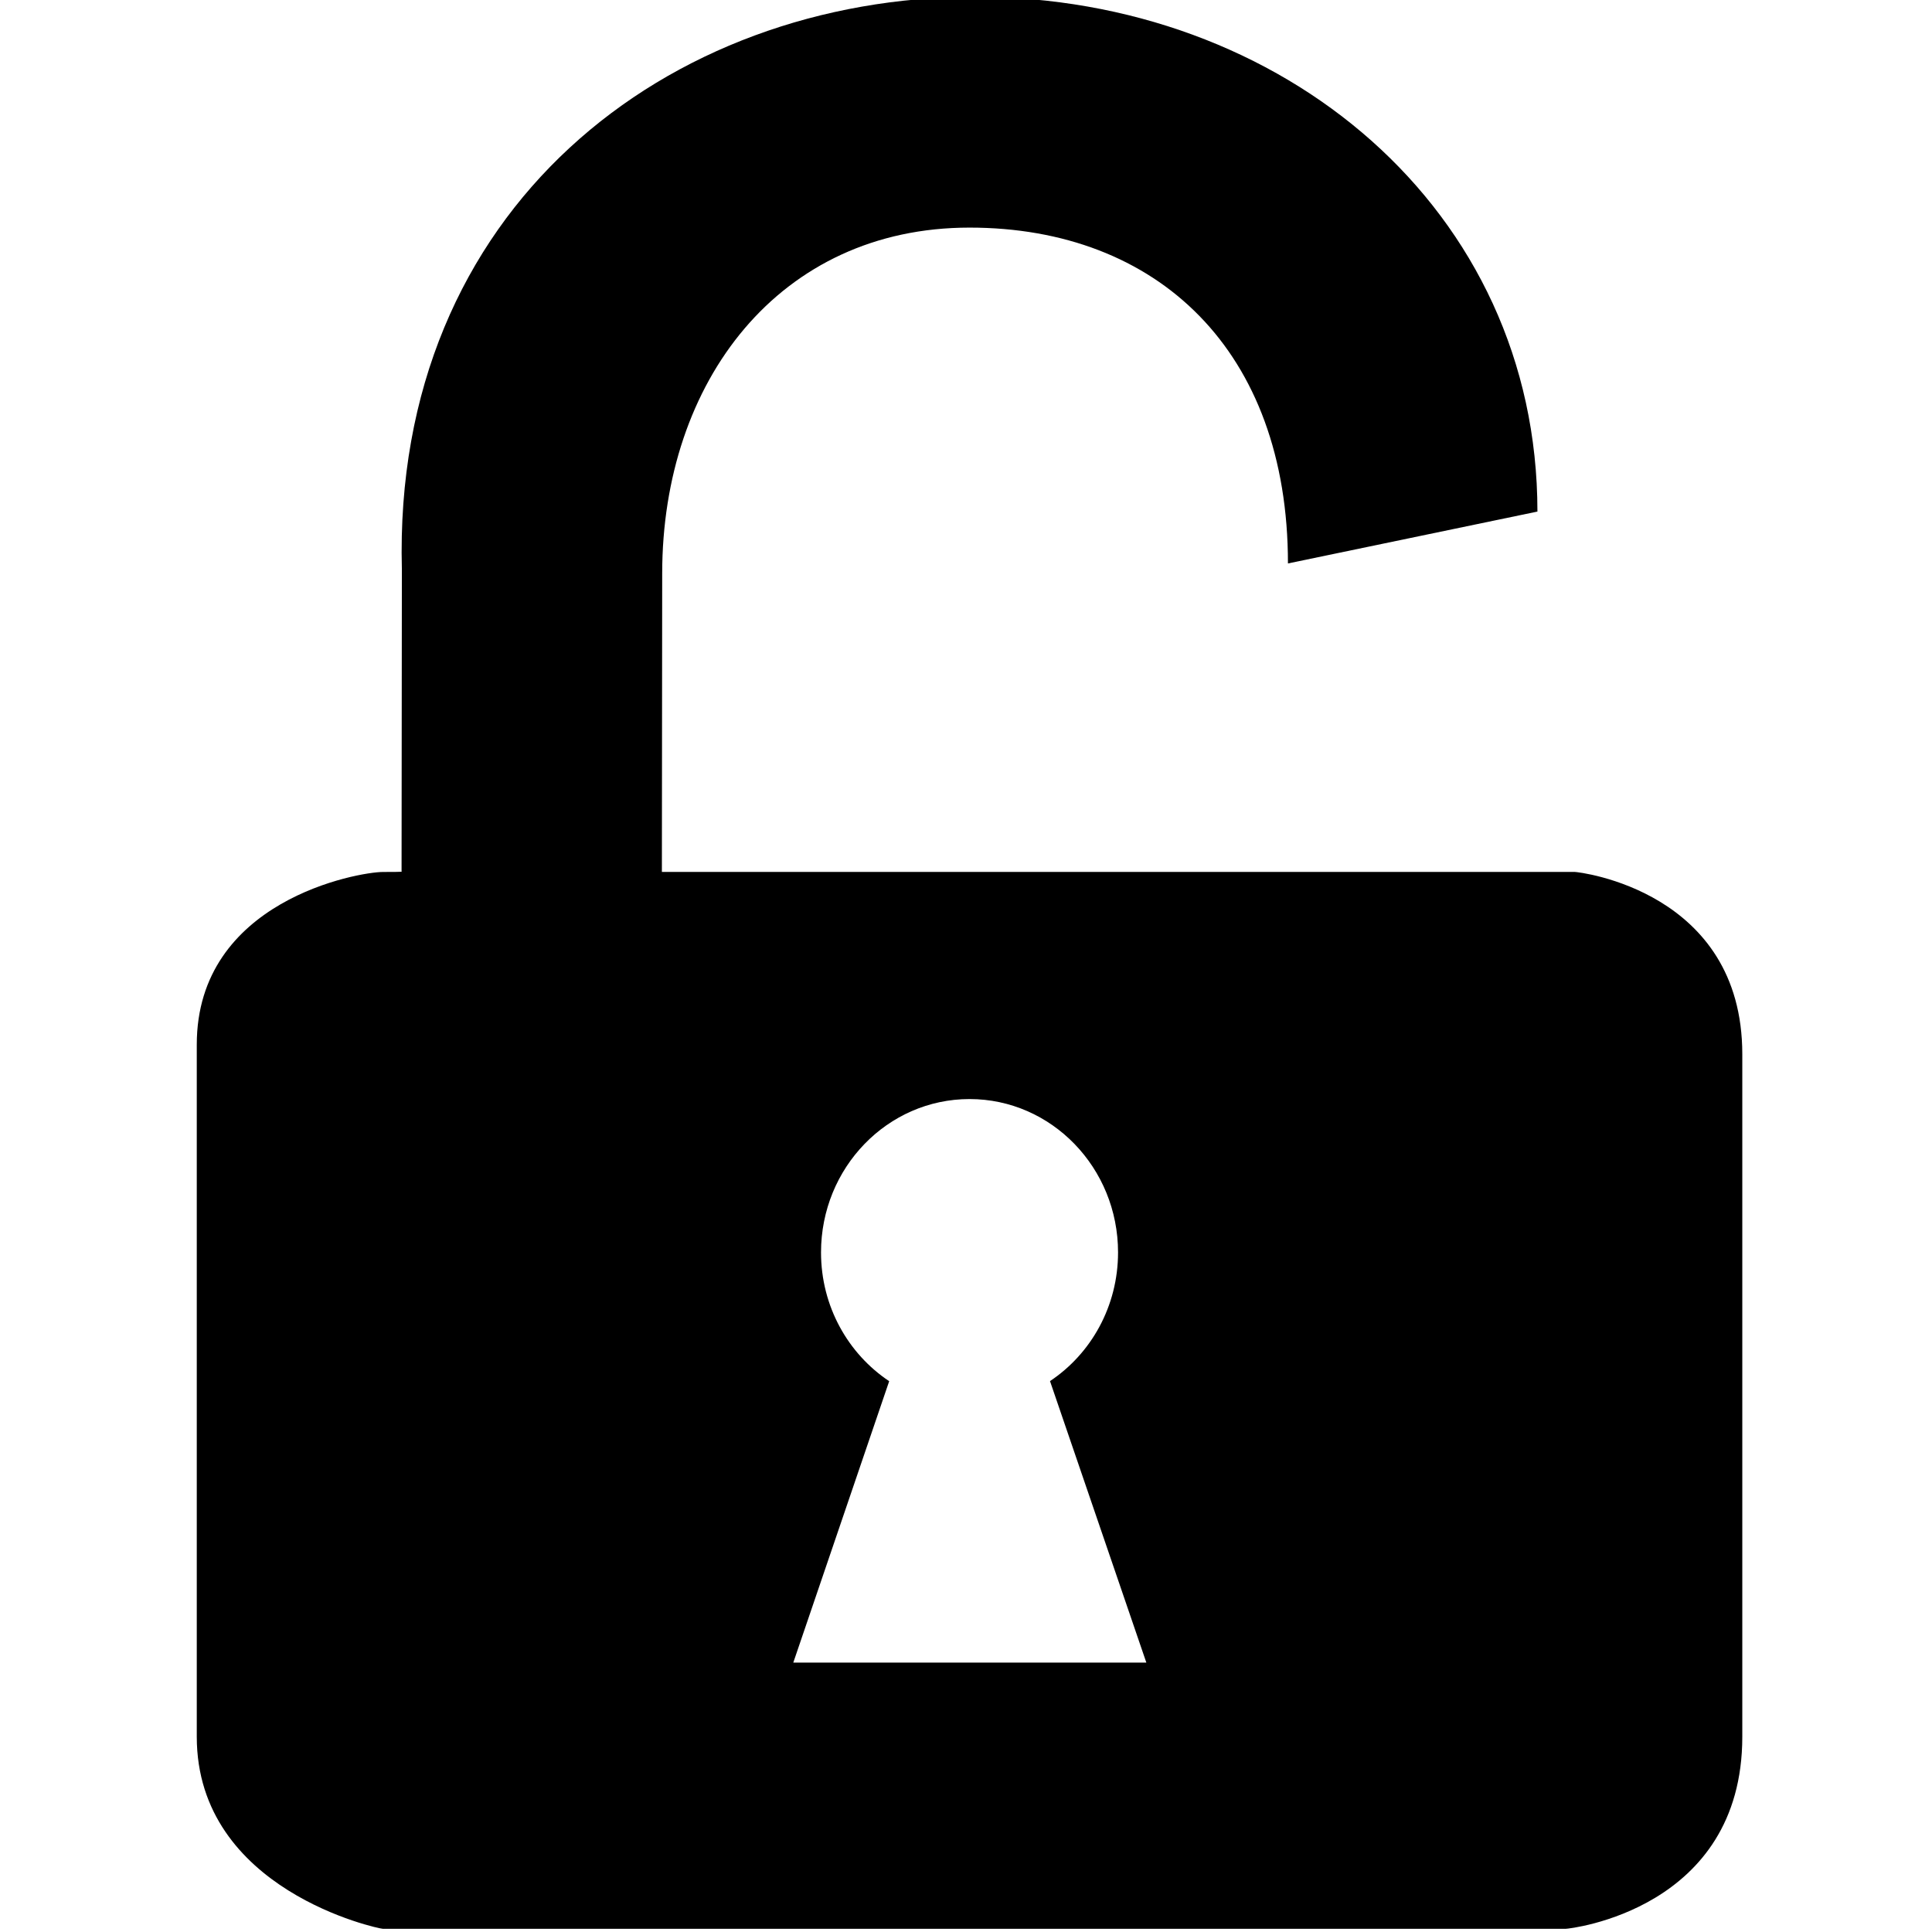
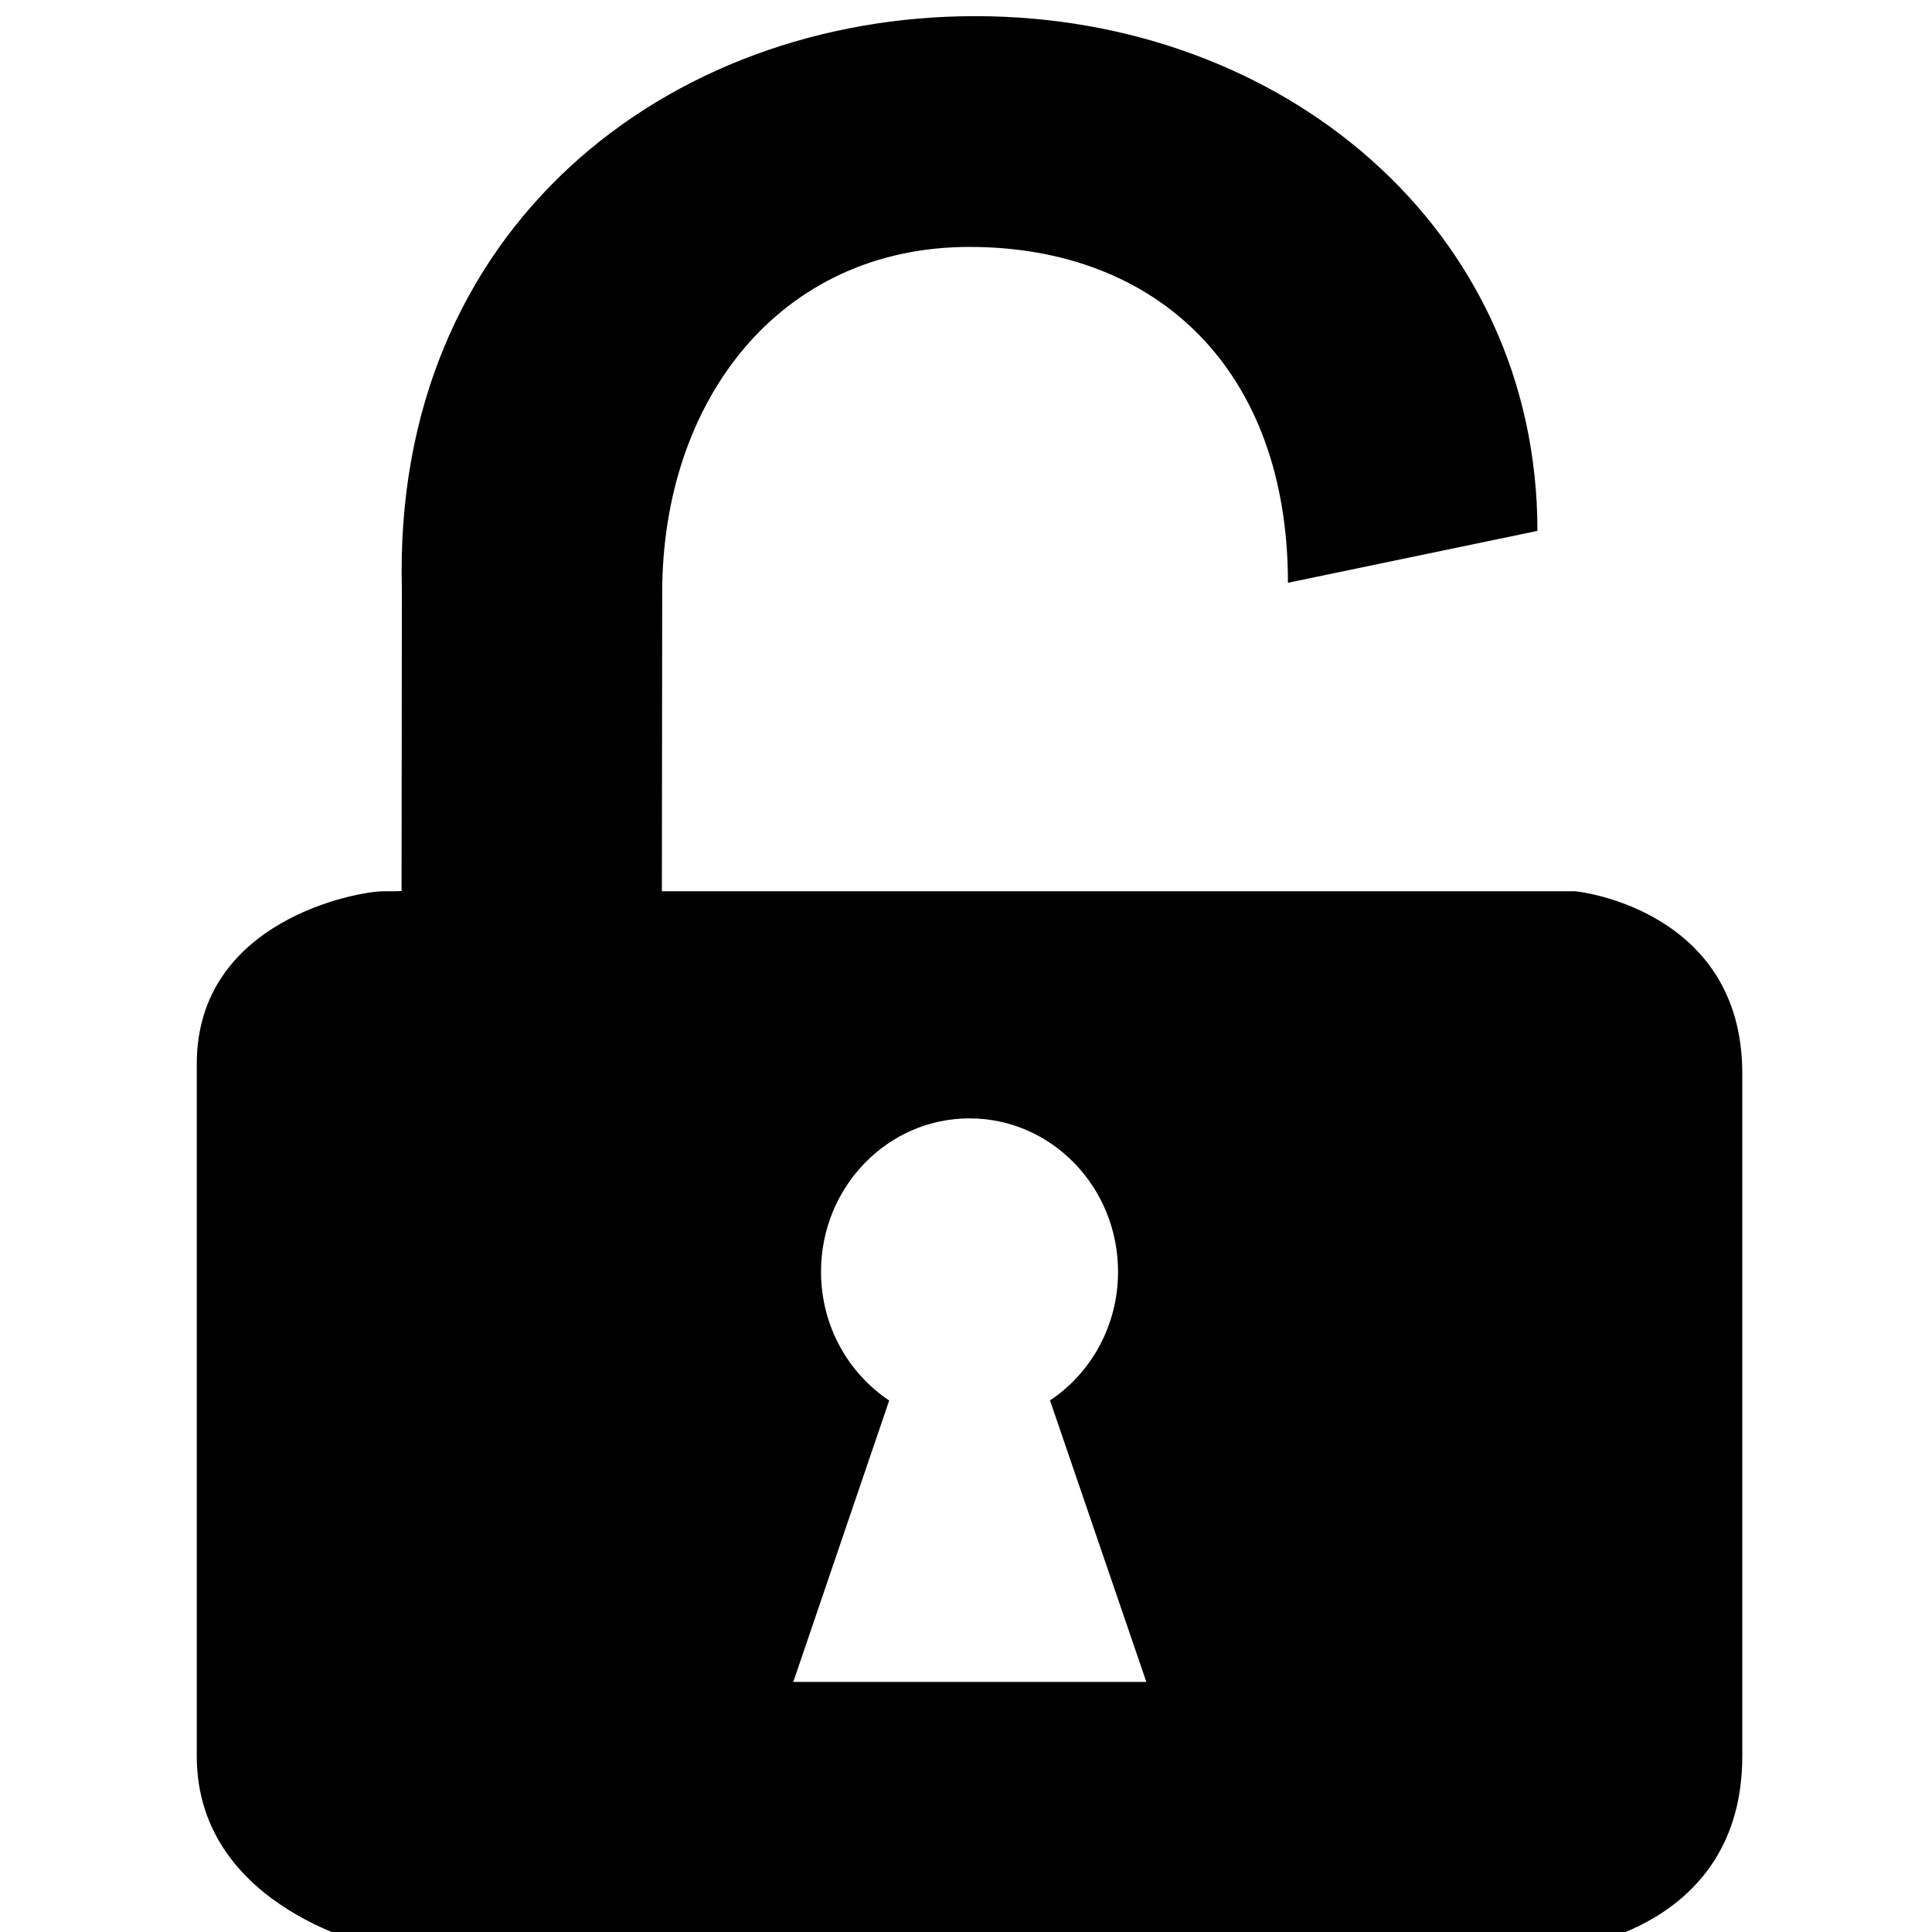
- <svg xmlns="http://www.w3.org/2000/svg" width="100px" height="100px" viewBox="0 0 100 100" version="1.1">
-   <defs />
-   <g id="Page-1" stroke="none" stroke-width="1" fill="none" fill-rule="evenodd">
-     <g id="lock-open" fill="#000000">
-       <path d="M79.577,26.479 C79.577,10.833 66.387,-0.164 50.476,-0.164 C34.57,-0.164 20.304,10.782 20.801,29.479 L20.785,45.112 C20.785,45.112 21.025,45.133 19.825,45.133 C18.555,45.133 10.185,46.606 10.185,54.069 L10.185,89.893 C10.185,97.852 19.605,99.836 19.825,99.836 L81.027,99.836 C81.247,99.836 90.181,98.843 90.181,89.893 L90.181,54.564 C90.181,46.107 81.726,45.13 81.5,45.13 L34.259,45.13 L34.275,29.684 C34.275,19.735 40.346,11.781 50.181,11.781 C59.922,11.781 66.664,18.164 66.664,29.164 L79.577,26.479 Z M59.334,86.055 L41.061,86.055 L46.024,71.49 C43.904,70.078 42.496,67.624 42.496,64.825 C42.496,60.44 45.938,56.887 50.183,56.887 C54.428,56.887 57.87,60.445 57.87,64.825 C57.87,67.62 56.466,70.078 54.348,71.485 L59.334,86.055 L59.334,86.055 Z" />
-     </g>
-   </g>
+ <svg xmlns="http://www.w3.org/2000/svg" width="100" height="100" viewBox="0 0 100 100">
+   <path d="M79.577,27.479 C79.577,11.833 66.387,0.836 50.476,0.836 C34.57,0.836 20.304,11.782 20.801,30.479 L20.785,46.112 C20.785,46.112 21.025,46.133 19.825,46.133 C18.555,46.133 10.185,47.606 10.185,55.069 L10.185,90.893 C10.185,98.852 19.605,100.836 19.825,100.836 L81.027,100.836 C81.247,100.836 90.181,99.843 90.181,90.893 L90.181,55.564 C90.181,47.107 81.726,46.13 81.5,46.13 L34.259,46.13 L34.275,30.684 C34.275,20.735 40.346,12.781 50.181,12.781 C59.922,12.781 66.664,19.164 66.664,30.164 L79.577,27.479 Z M59.334,87.055 L41.061,87.055 L46.024,72.49 C43.904,71.078 42.496,68.624 42.496,65.825 C42.496,61.44 45.938,57.887 50.183,57.887 C54.428,57.887 57.87,61.445 57.87,65.825 C57.87,68.62 56.466,71.078 54.348,72.485 L59.334,87.055 L59.334,87.055 Z" />
</svg>
